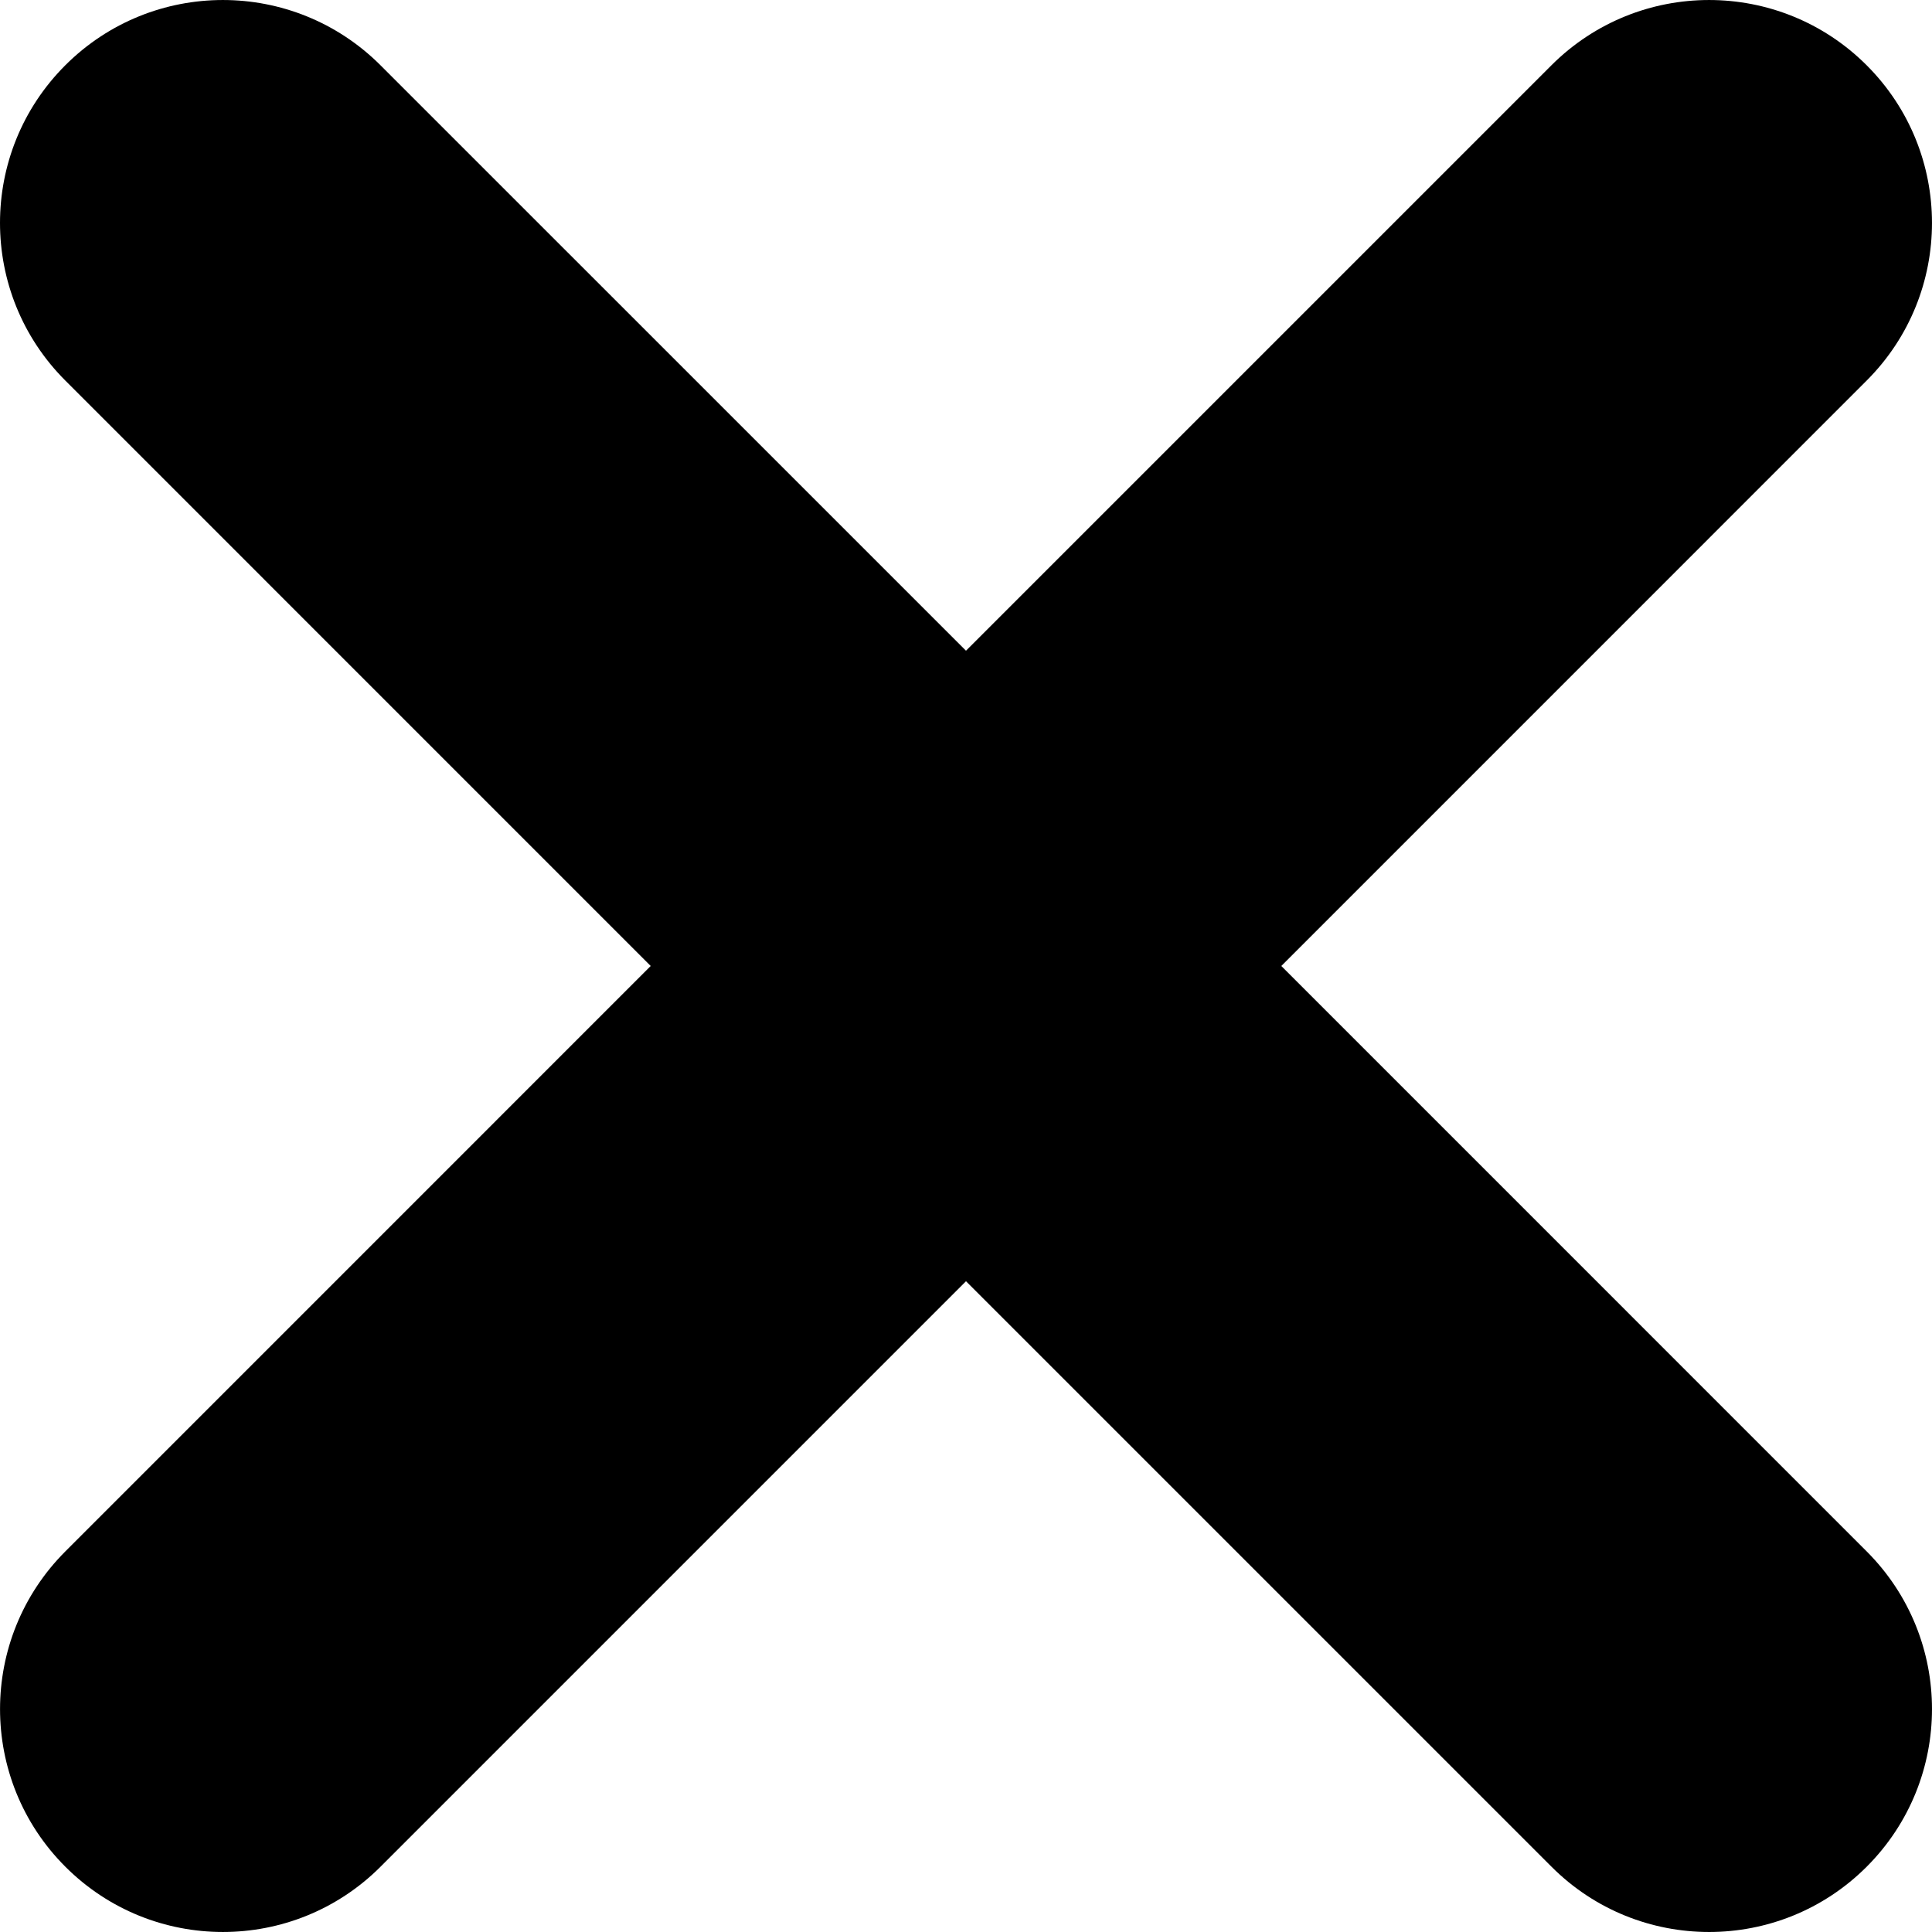
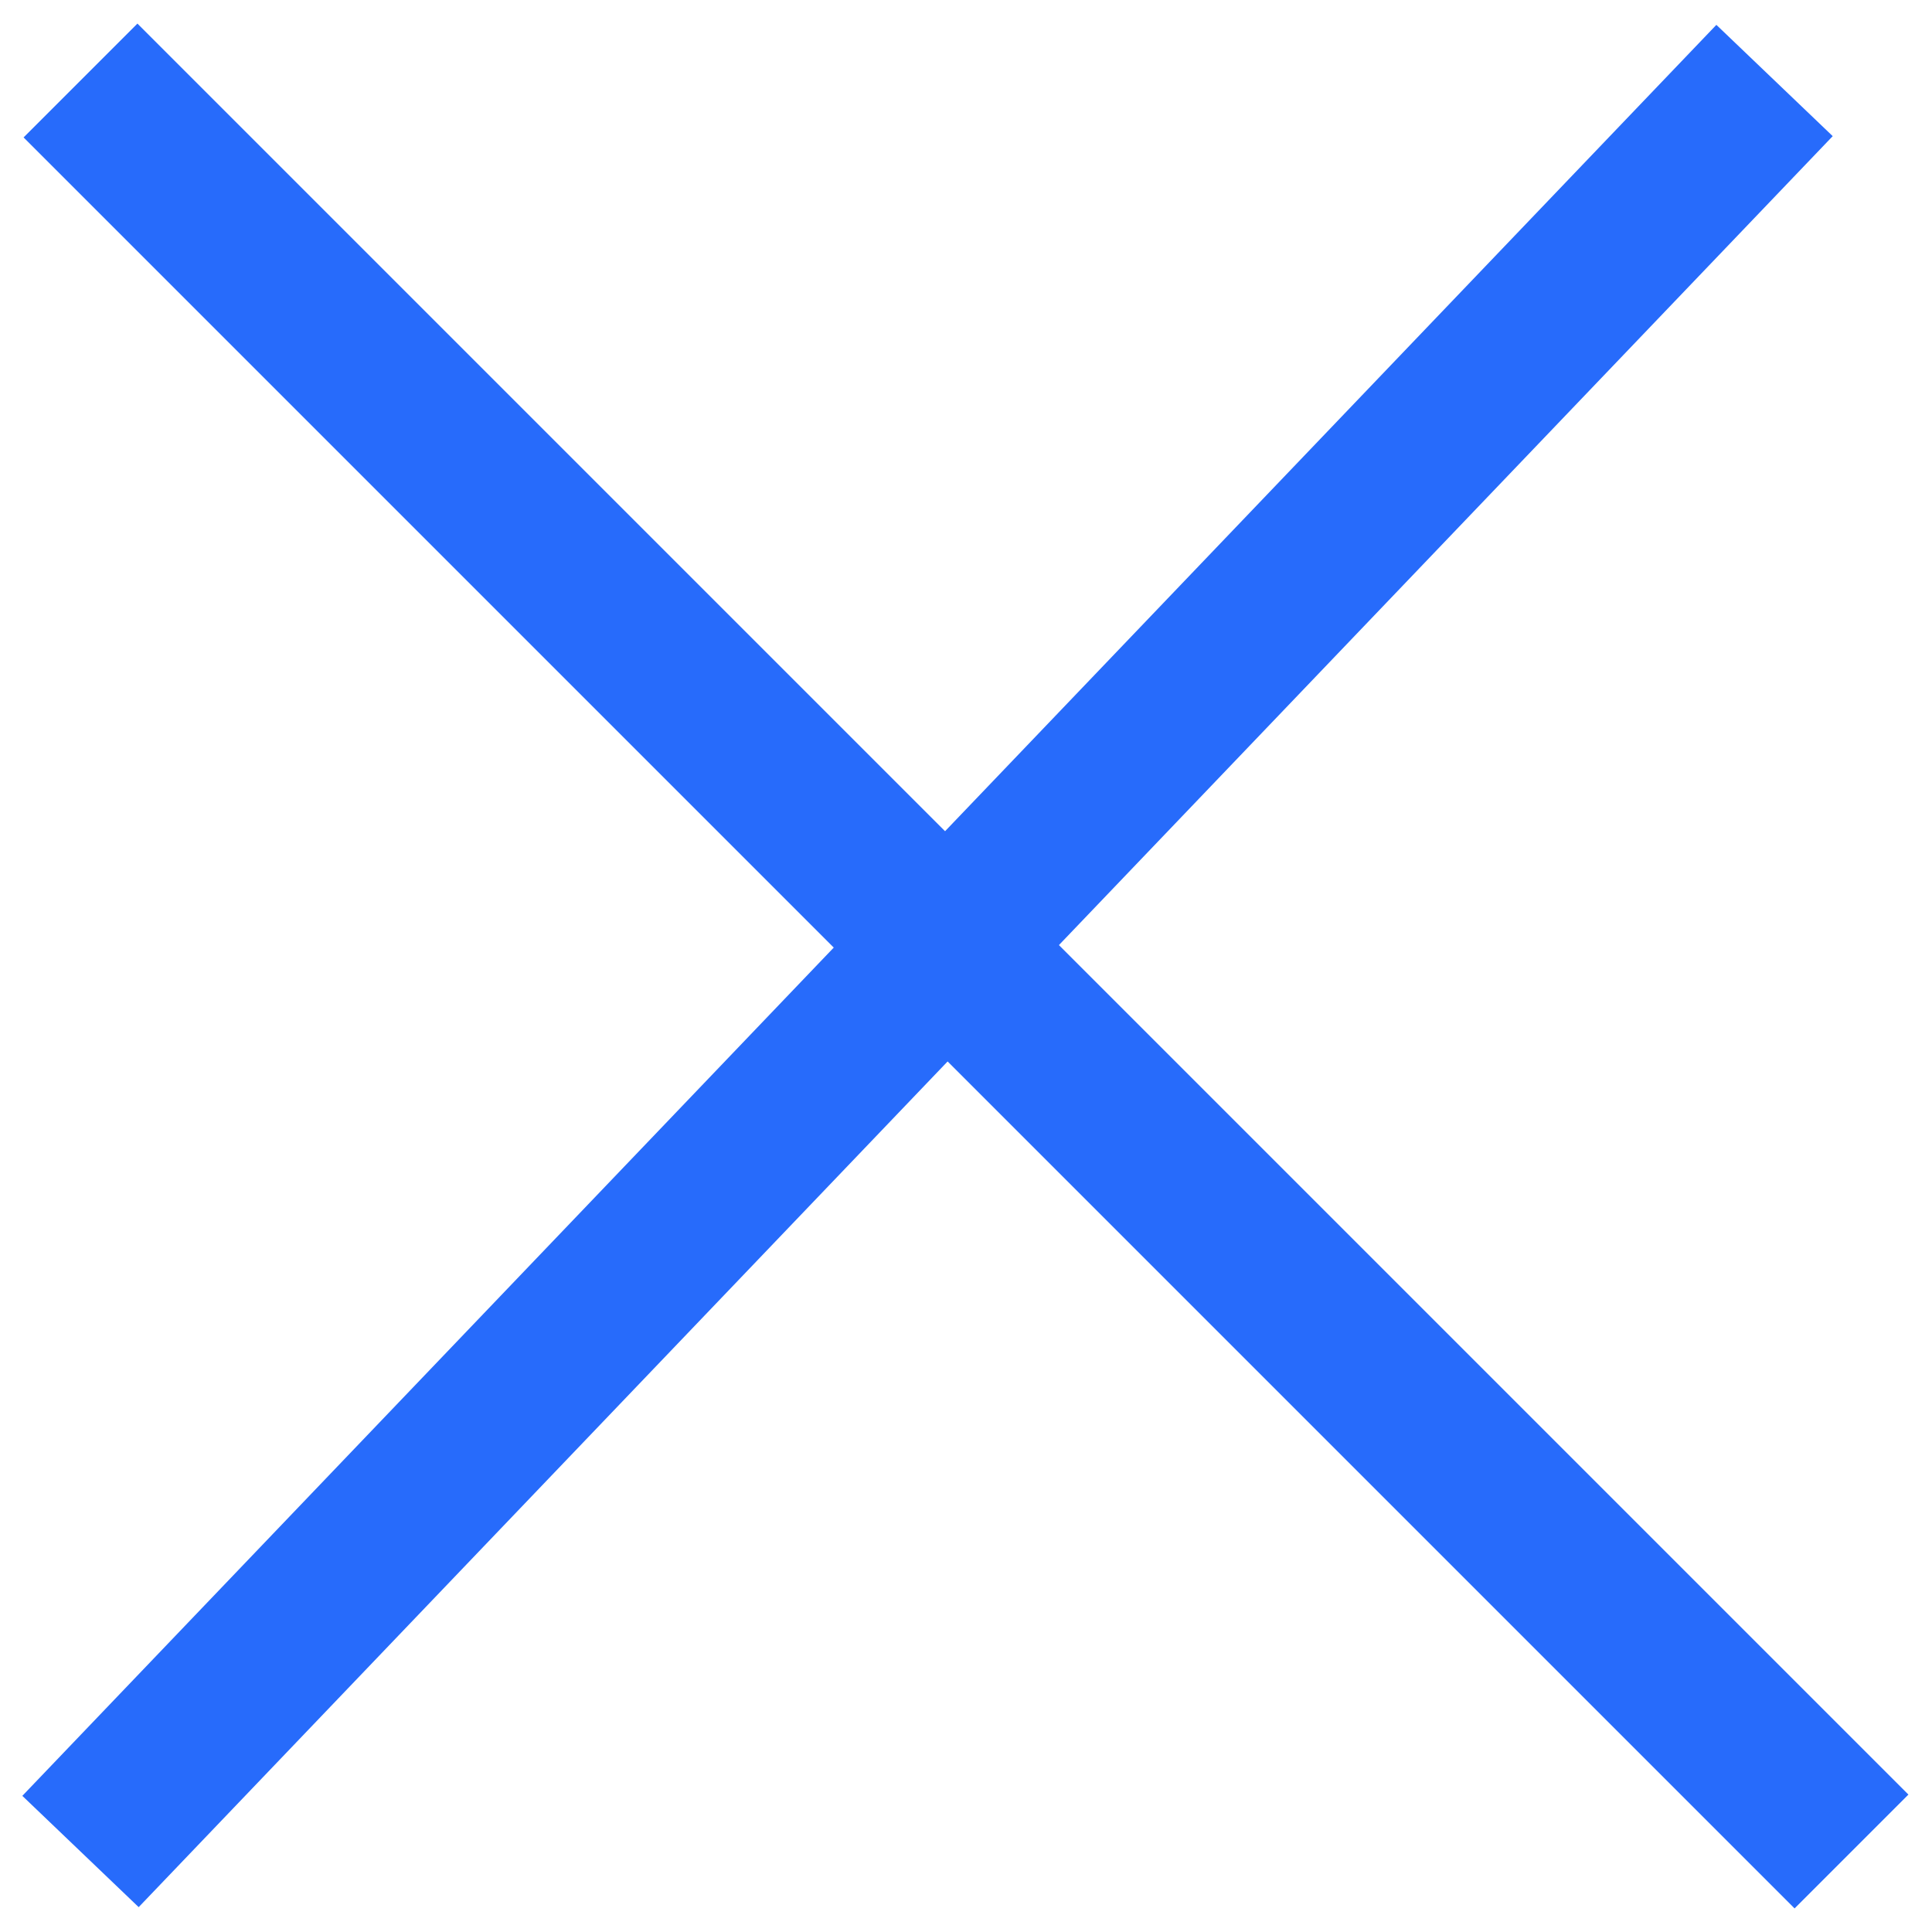
- <svg xmlns="http://www.w3.org/2000/svg" version="1.1" id="Capa_1" x="0px" y="0px" width="348.333px" height="348.334px" viewBox="0 0 348.333 348.334" style="enable-background:new 0 0 348.333 348.334;" xml:space="preserve">
-   <g>
-     <path d="M336.559,68.611L231.016,174.165l105.543,105.549c15.699,15.705,15.699,41.145,0,56.85   c-7.844,7.844-18.128,11.769-28.407,11.769c-10.296,0-20.581-3.919-28.419-11.769L174.167,231.003L68.609,336.563   c-7.843,7.844-18.128,11.769-28.416,11.769c-10.285,0-20.563-3.919-28.413-11.769c-15.699-15.698-15.699-41.139,0-56.85   l105.54-105.549L11.774,68.611c-15.699-15.699-15.699-41.145,0-56.844c15.696-15.687,41.127-15.687,56.829,0l105.563,105.554   L279.721,11.767c15.705-15.687,41.139-15.687,56.832,0C352.258,27.466,352.258,52.912,336.559,68.611z" />
-   </g>
-   <g>
- </g>
-   <g>
- </g>
-   <g>
- </g>
-   <g>
- </g>
-   <g>
- </g>
-   <g>
- </g>
-   <g>
- </g>
-   <g>
- </g>
-   <g>
- </g>
-   <g>
- </g>
-   <g>
- </g>
-   <g>
- </g>
-   <g>
- </g>
-   <g>
- </g>
-   <g>
- </g>
+ <svg xmlns="http://www.w3.org/2000/svg" width="24" height="24" viewBox="0 0 24 24" fill="none">
+   <path d="M22.044 1L1 23" stroke="#276BFB" stroke-width="2" />
+   <path d="M1 1L23 23" stroke="#276BFB" stroke-width="2" />
</svg>
